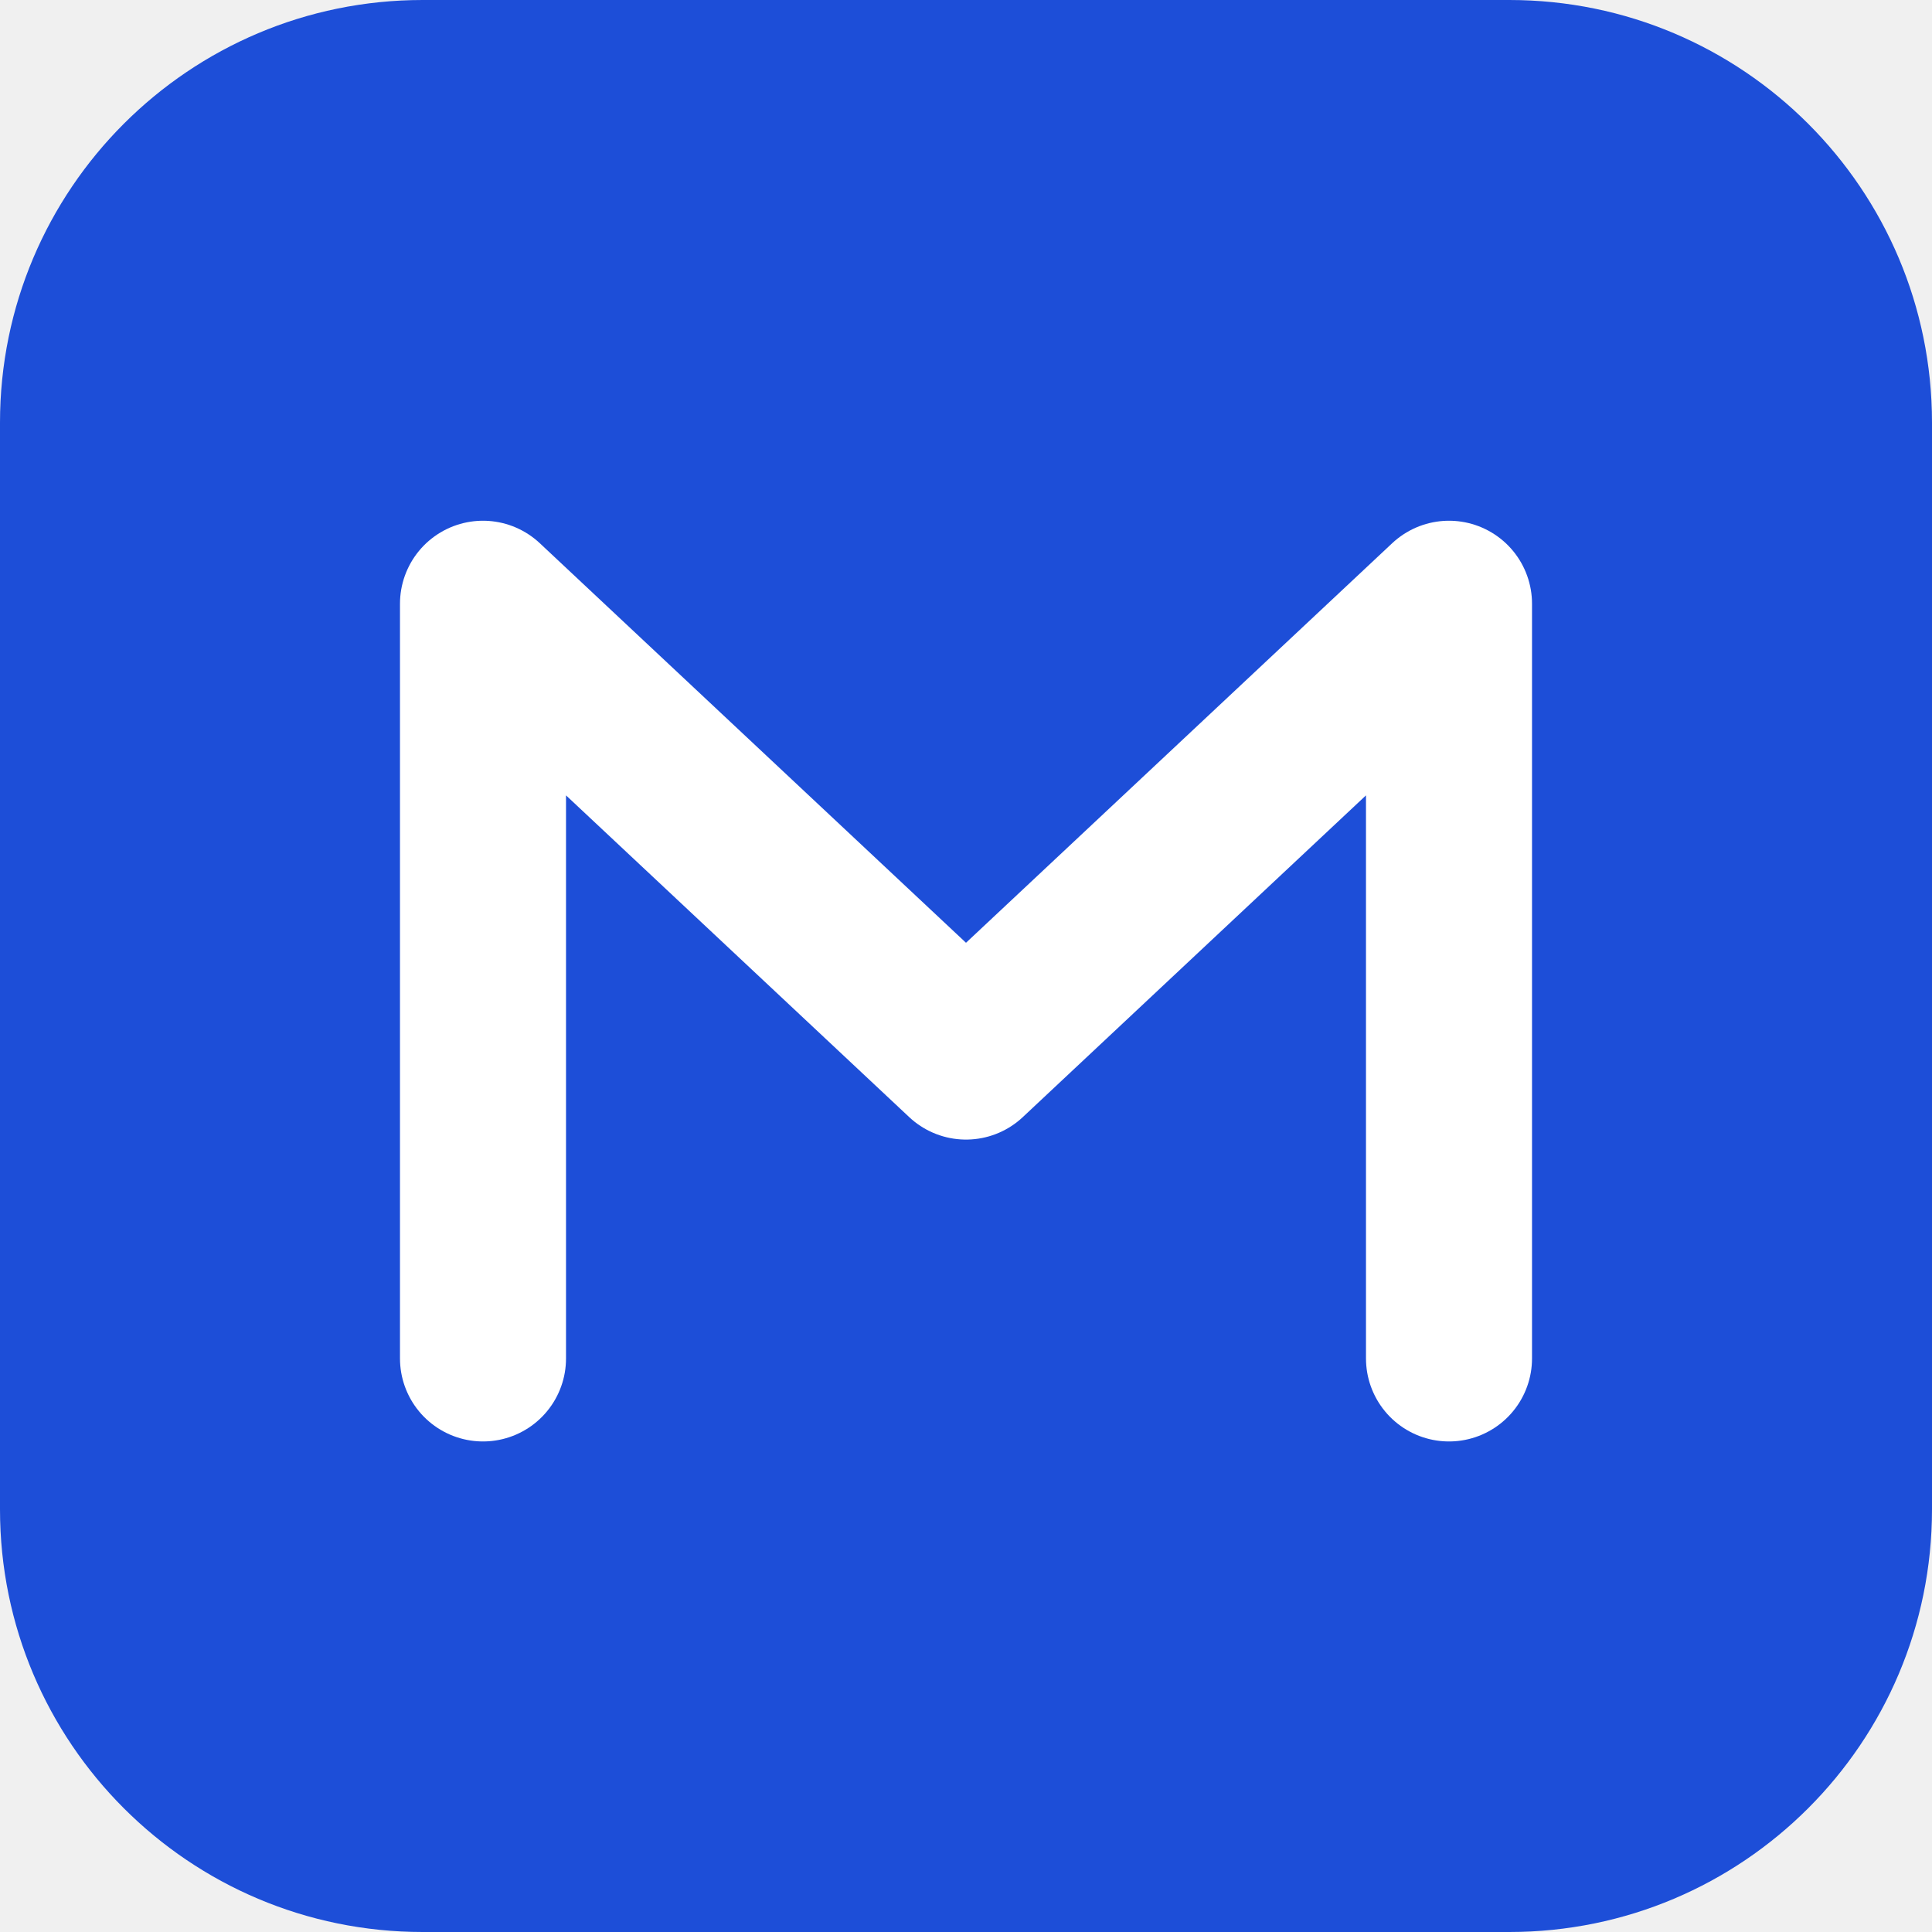
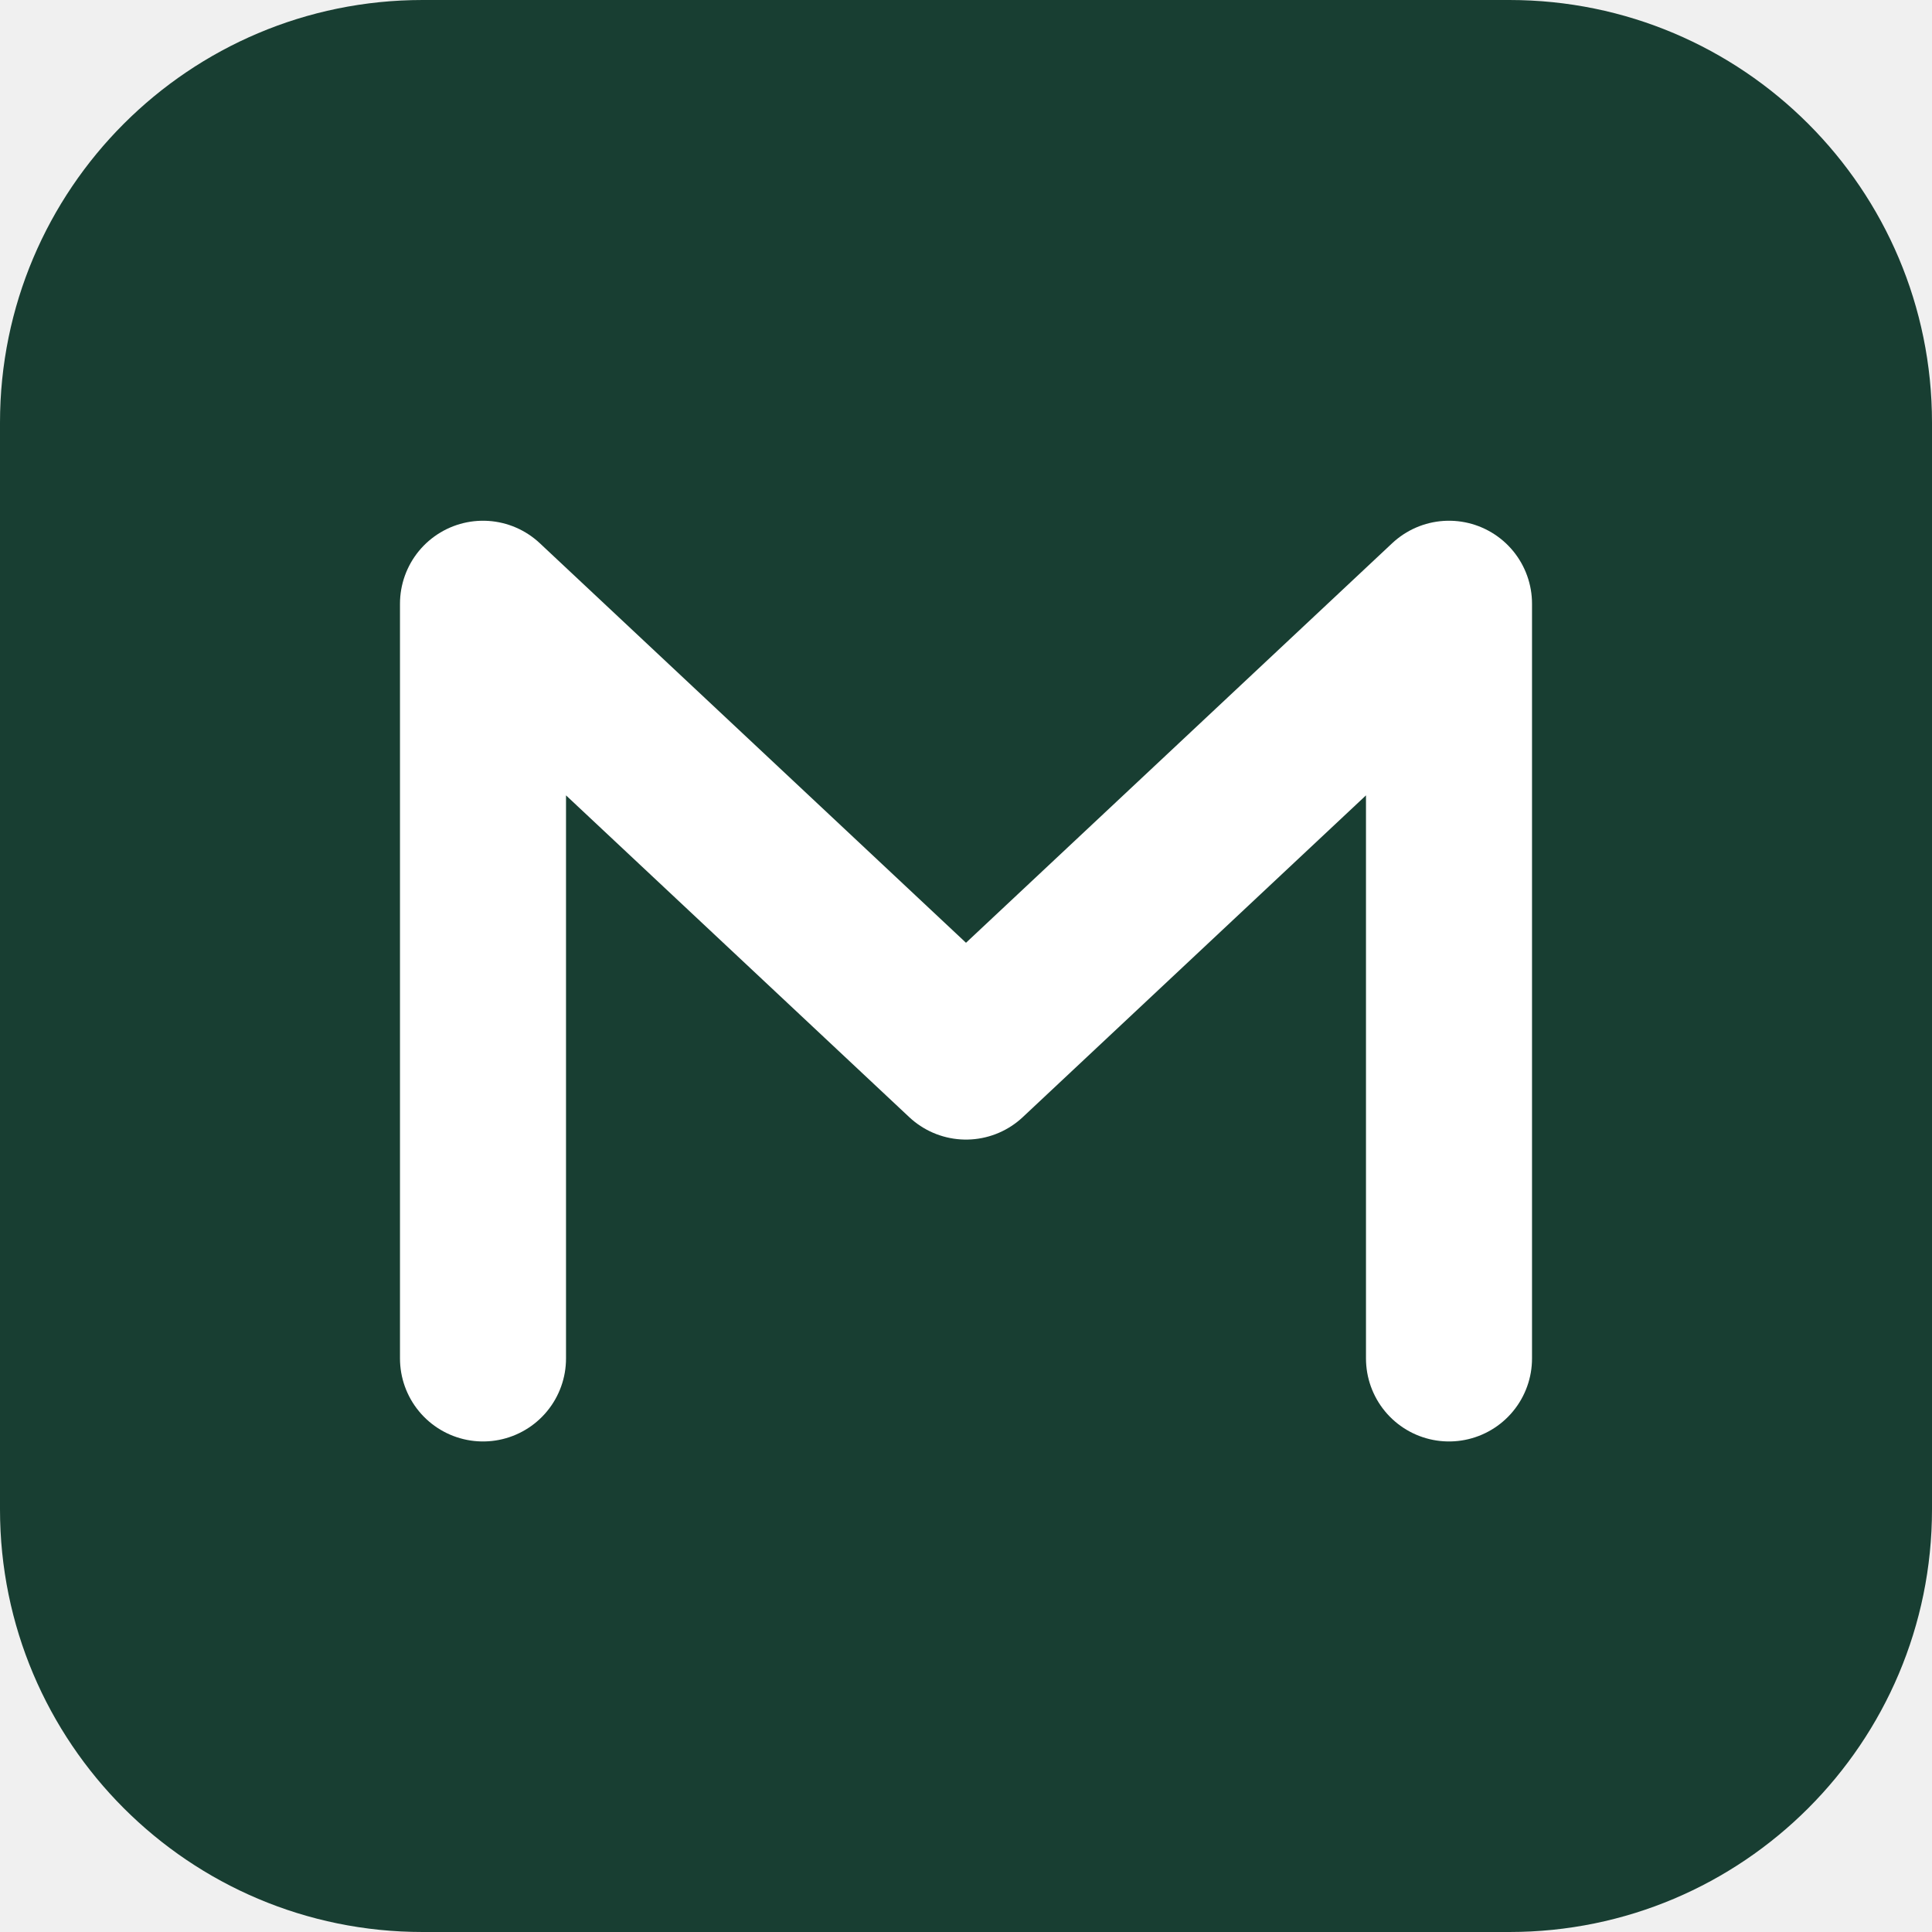
<svg xmlns="http://www.w3.org/2000/svg" viewBox="0 0 512 512">
-   <rect width="512" height="512" rx="112" fill="#1d4ed8" />
+   <rect width="512" height="512" rx="112" fill="#183e32" />
  <path d="M128 360V160l128 120 128-120v200" fill="none" stroke="#fff" stroke-width="44" stroke-linecap="round" stroke-linejoin="round" />
</svg>
